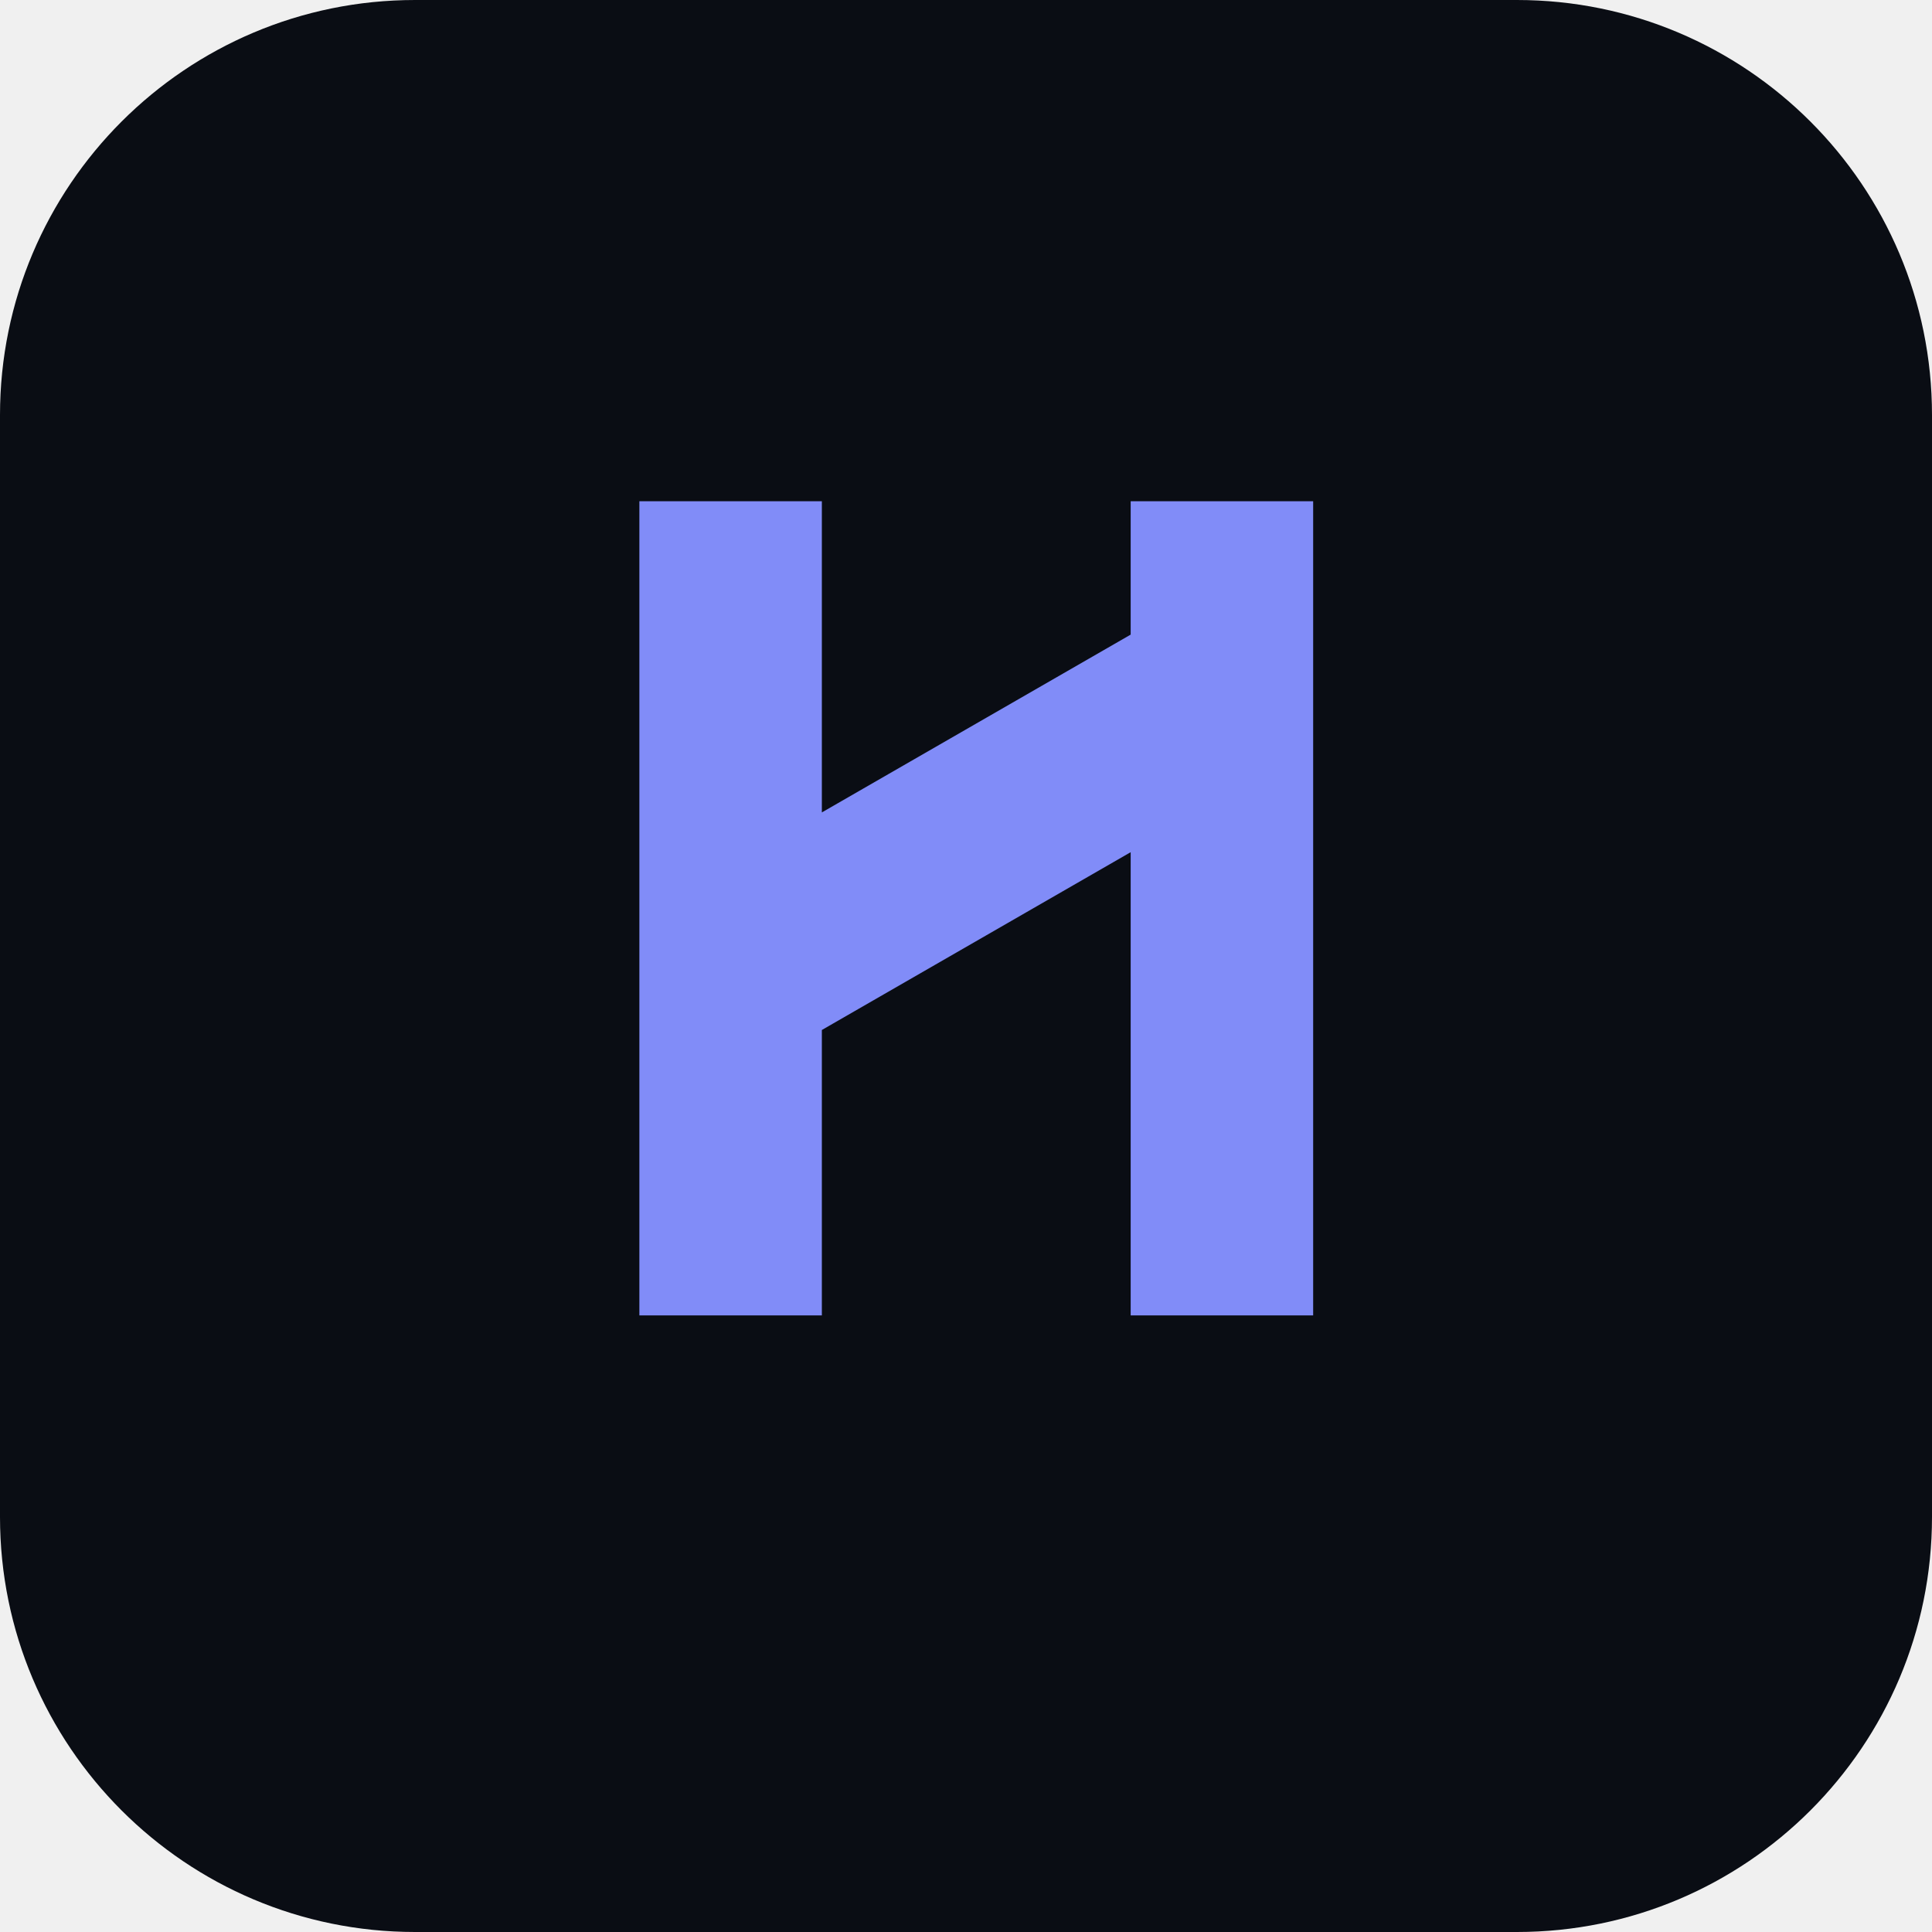
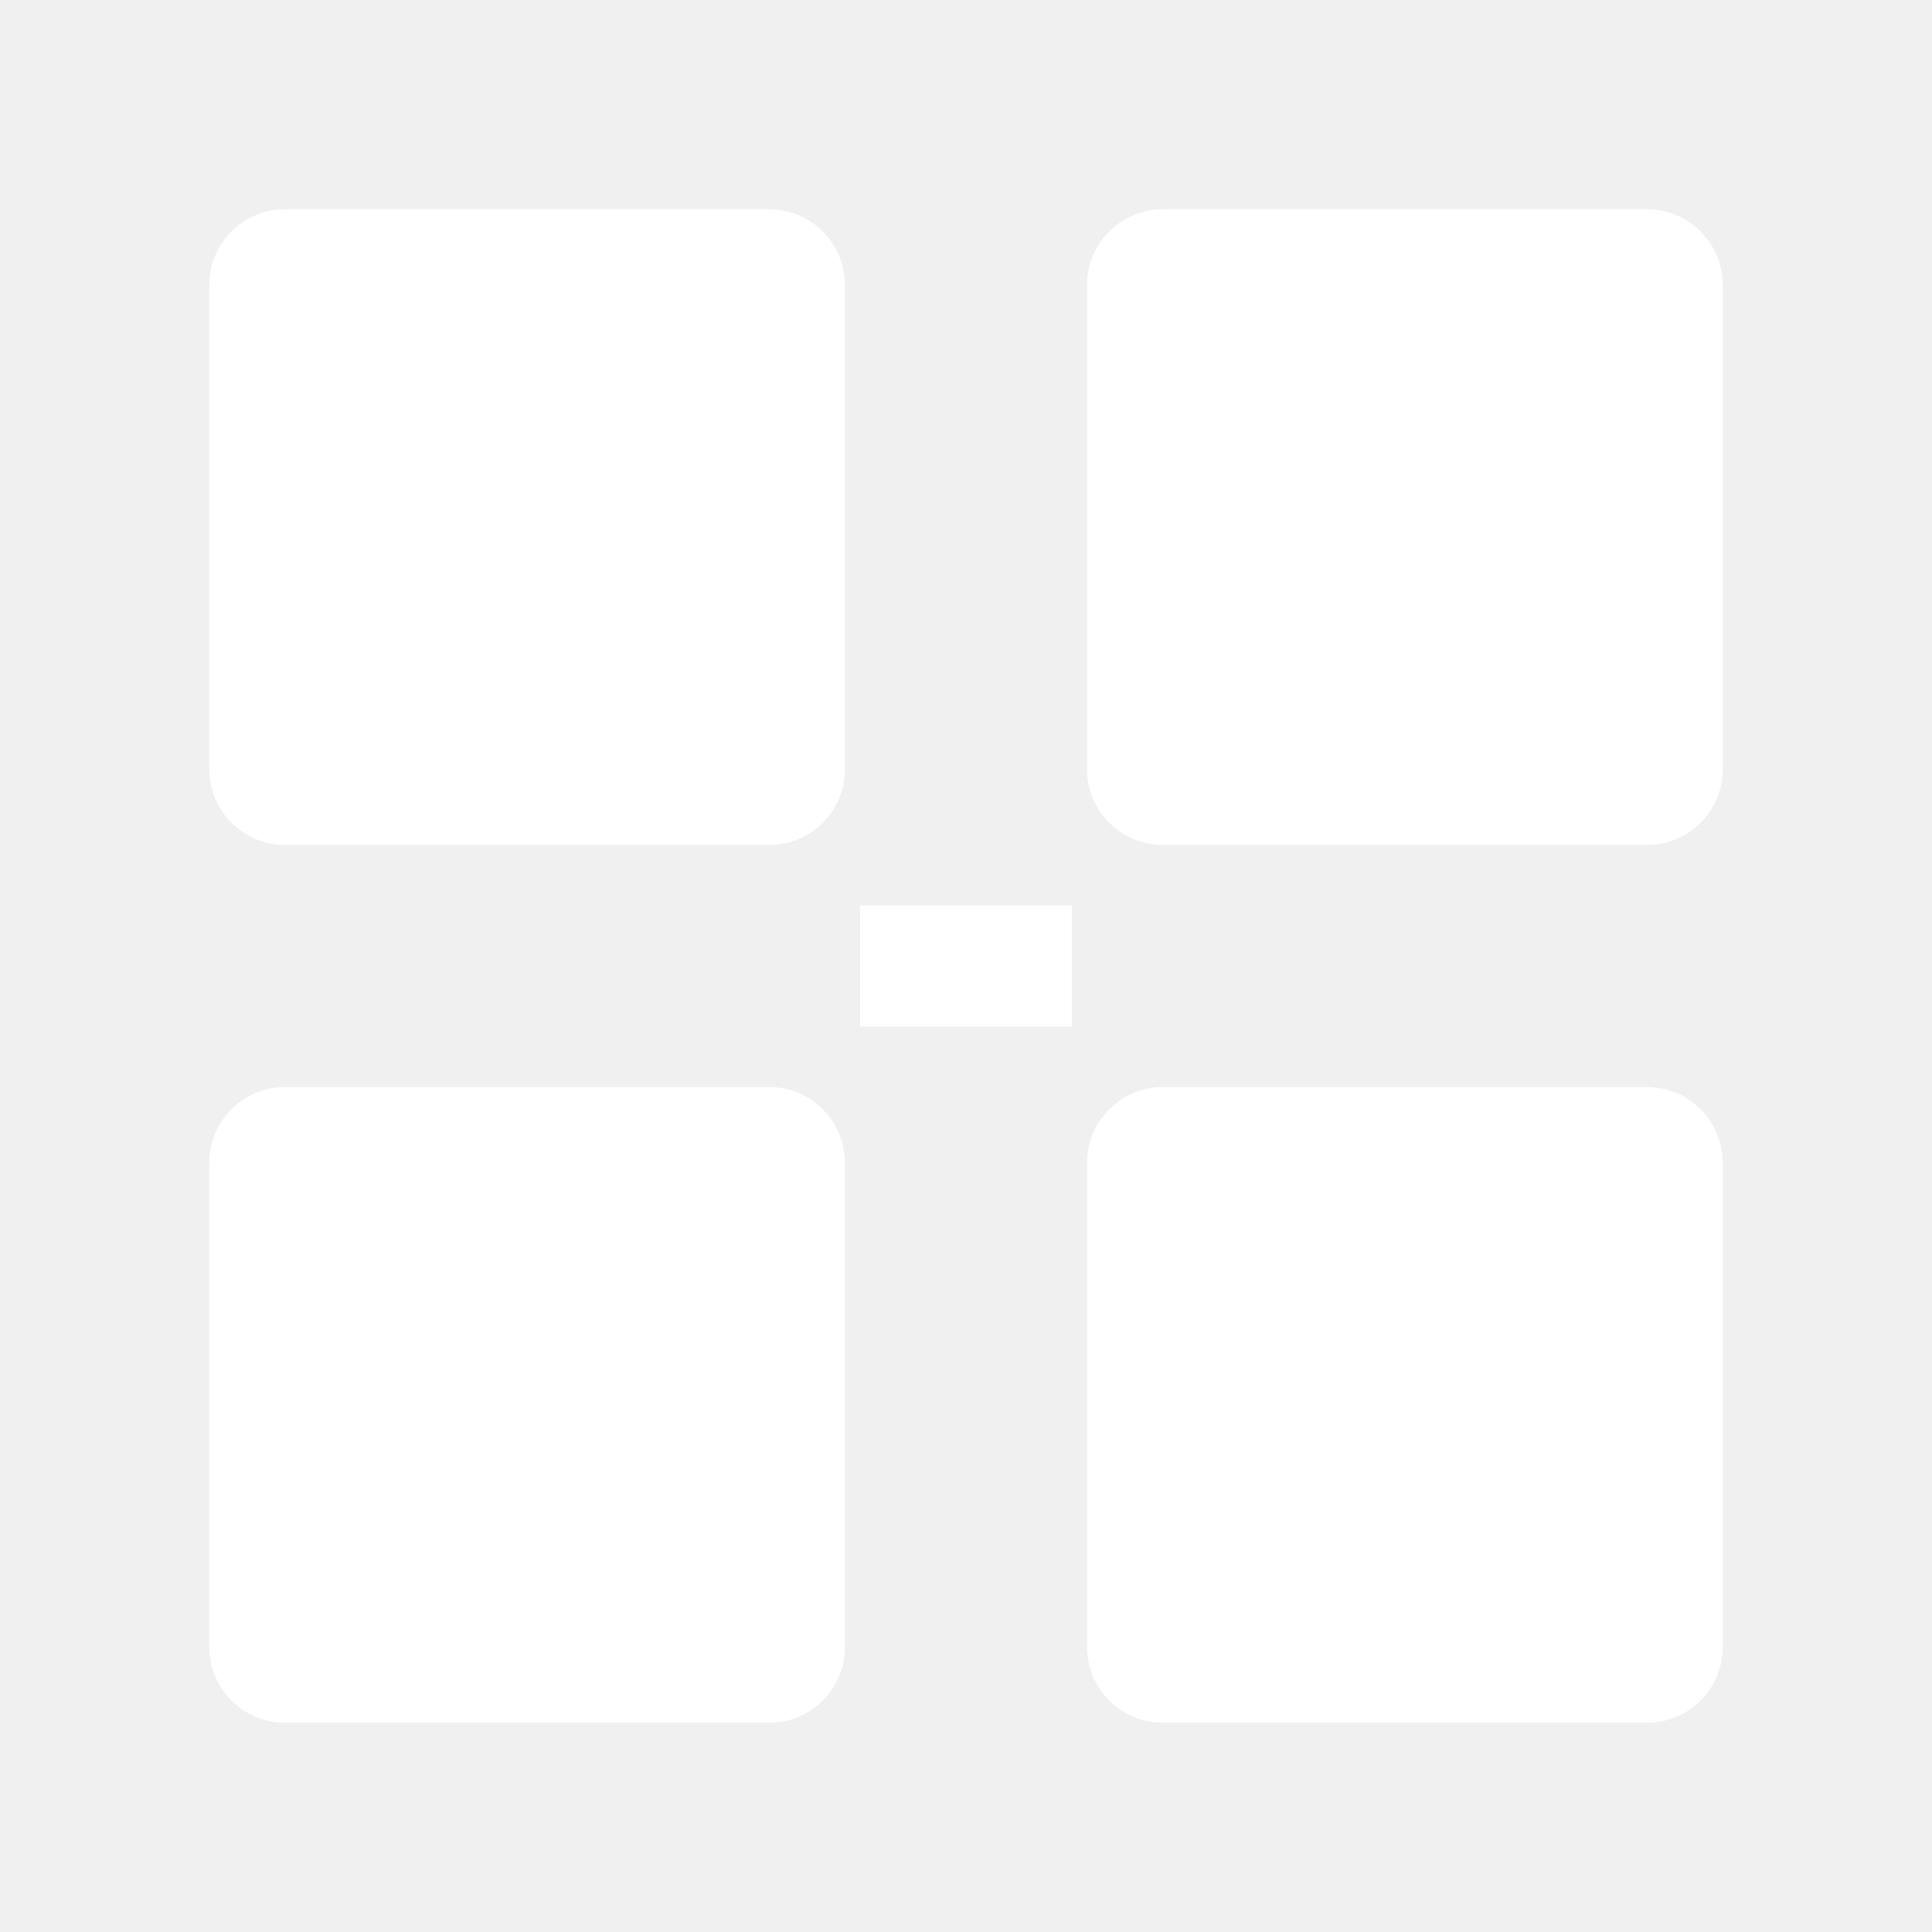
- <svg xmlns="http://www.w3.org/2000/svg" viewBox="0 0 512 512">
-   <rect width="512" height="512" rx="110" fill="#0A0D14" />
-   <g transform="translate(100 82) scale(.62)">
-     <path d="M112 82h78v133l132-76V82h78v348h-78V232L190 308v122h-78V82z" fill="#818CF8" />
-   </g>
+ <svg xmlns="http://www.w3.org/2000/svg" width="600" height="600" viewBox="0 0 600 600">
+   <rect x="65.0" y="65.0" width="197.4" height="197.4" rx="23.5" fill="#FFFFFF" />
+   <rect x="337.6" y="65.0" width="197.4" height="197.4" rx="23.5" fill="#FFFFFF" />
+   <rect x="65.0" y="337.6" width="197.4" height="197.4" rx="23.5" fill="#FFFFFF" />
+   <rect x="337.6" y="337.6" width="197.4" height="197.4" rx="23.5" fill="#FFFFFF" />
+   <rect x="267.1" y="281.2" width="65.8" height="37.6" rx="0" fill="#FFFFFF" />
</svg>
